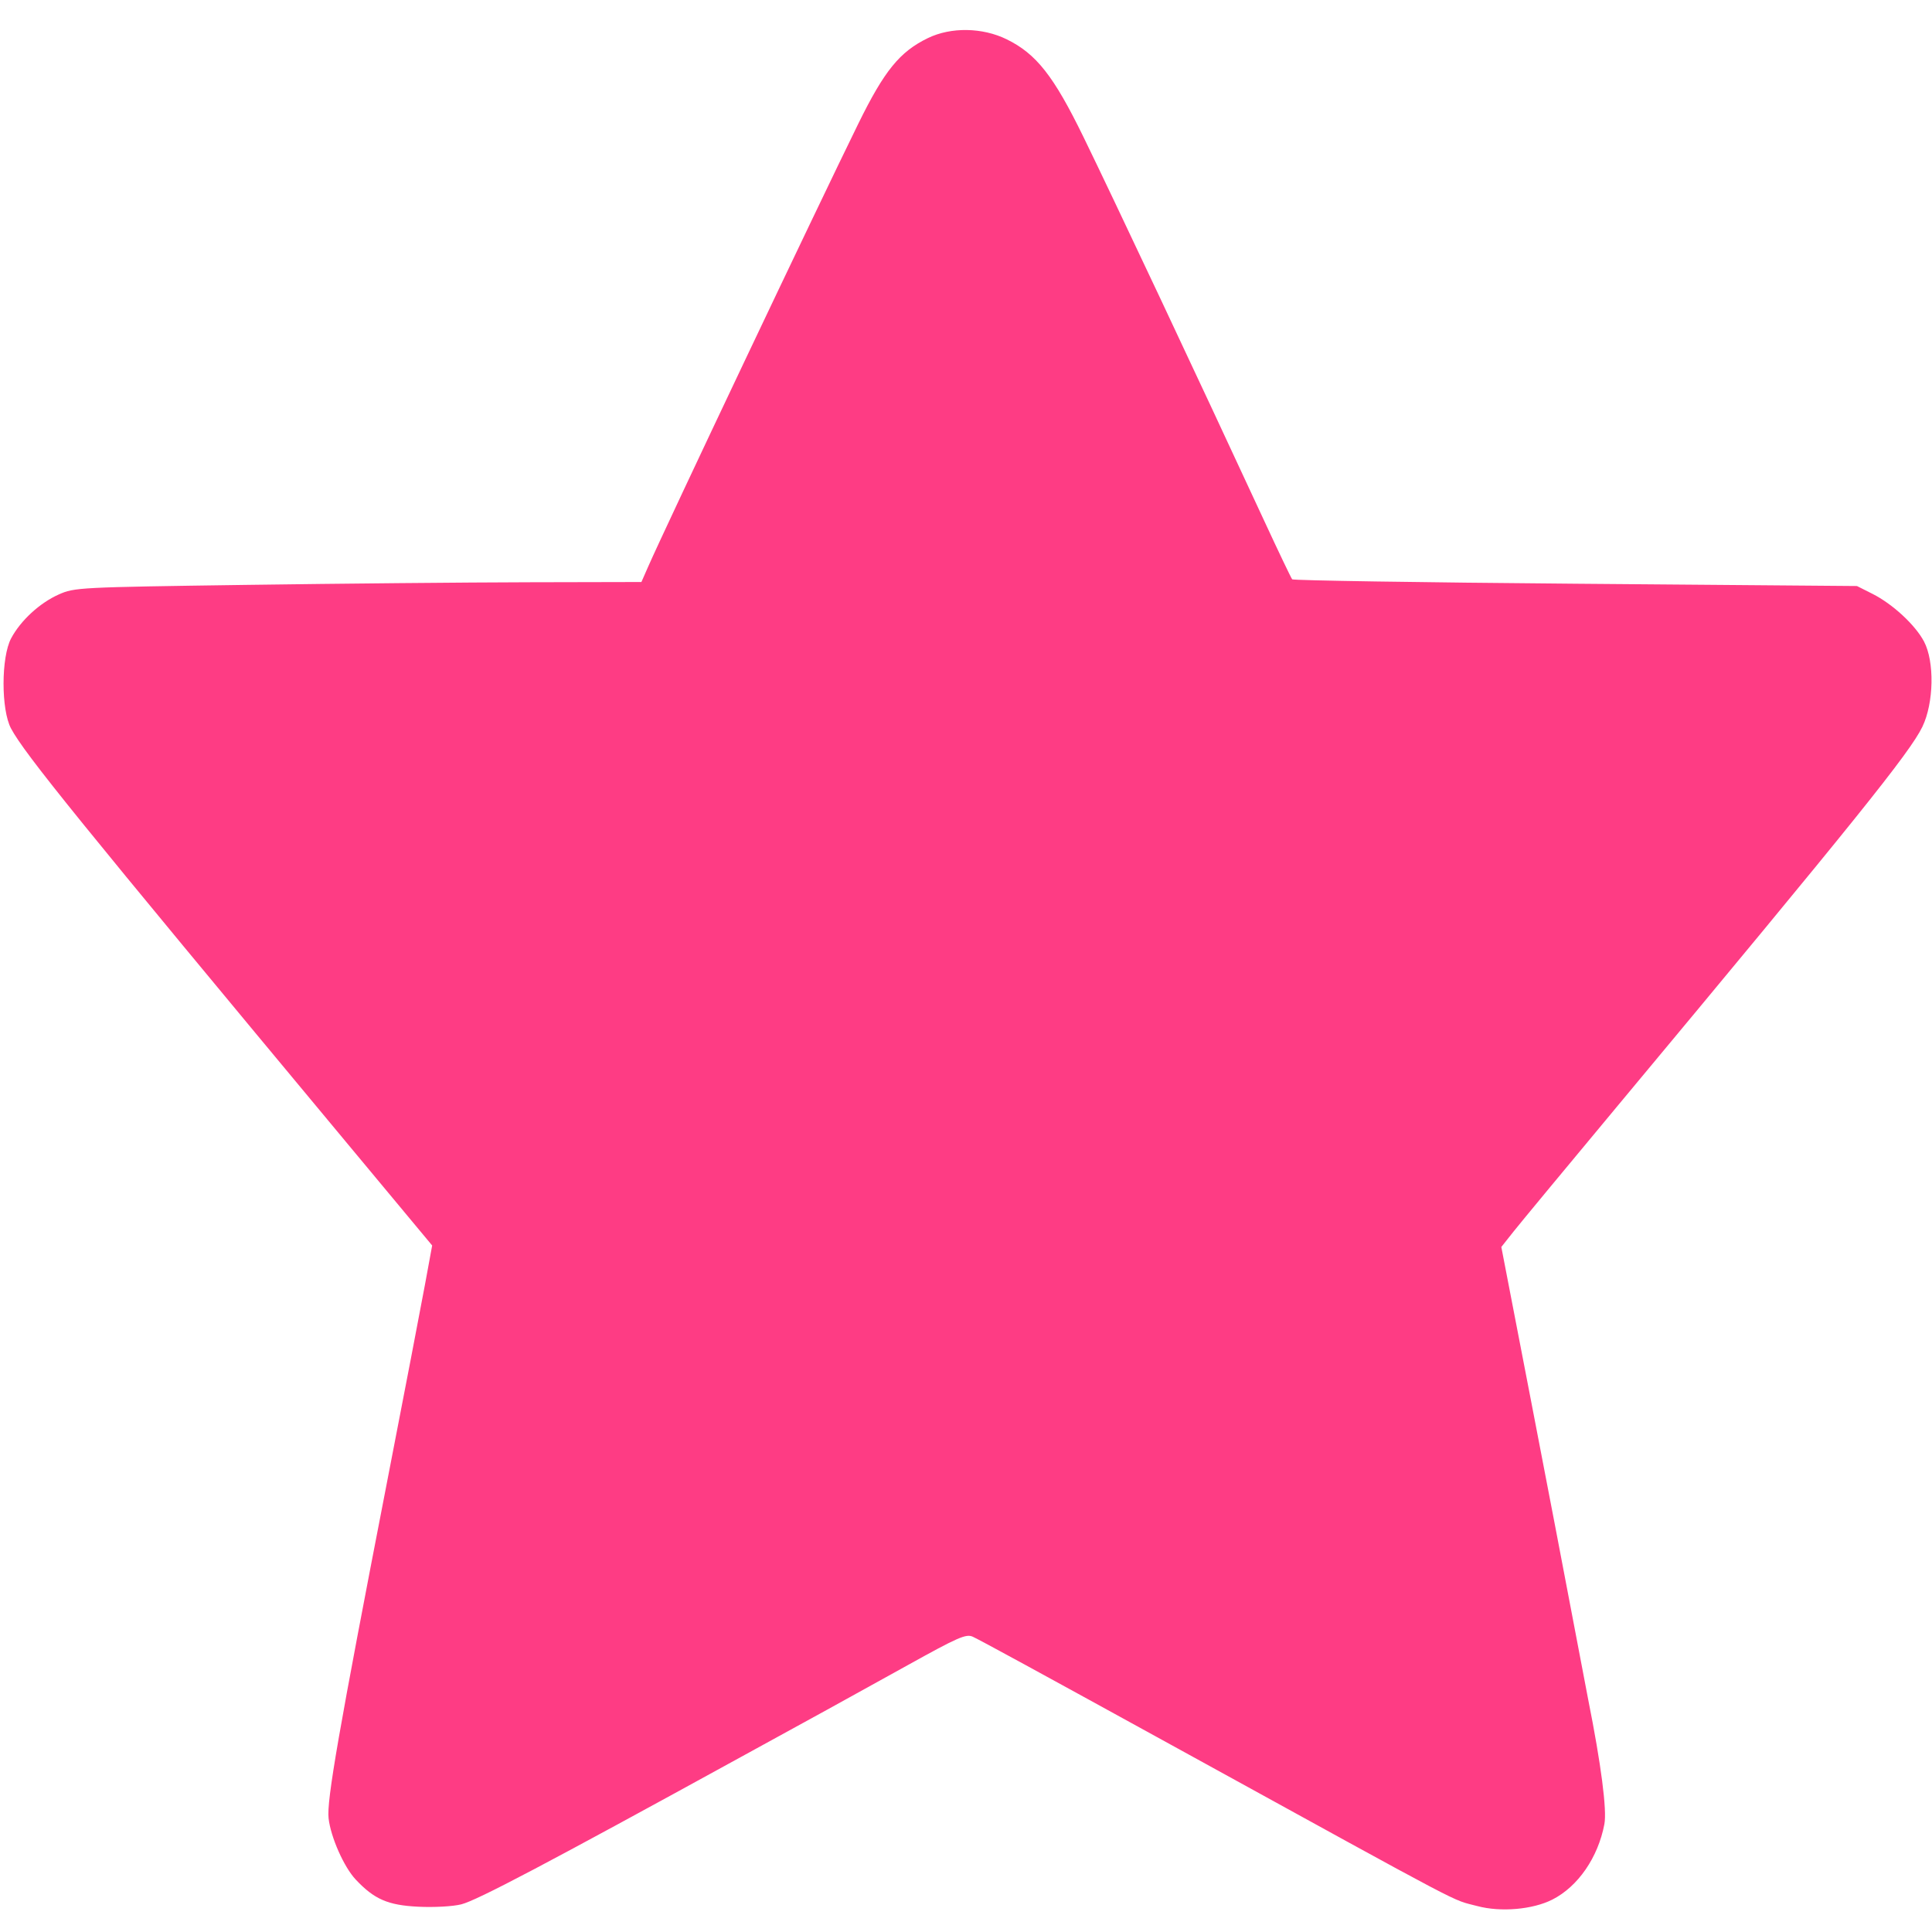
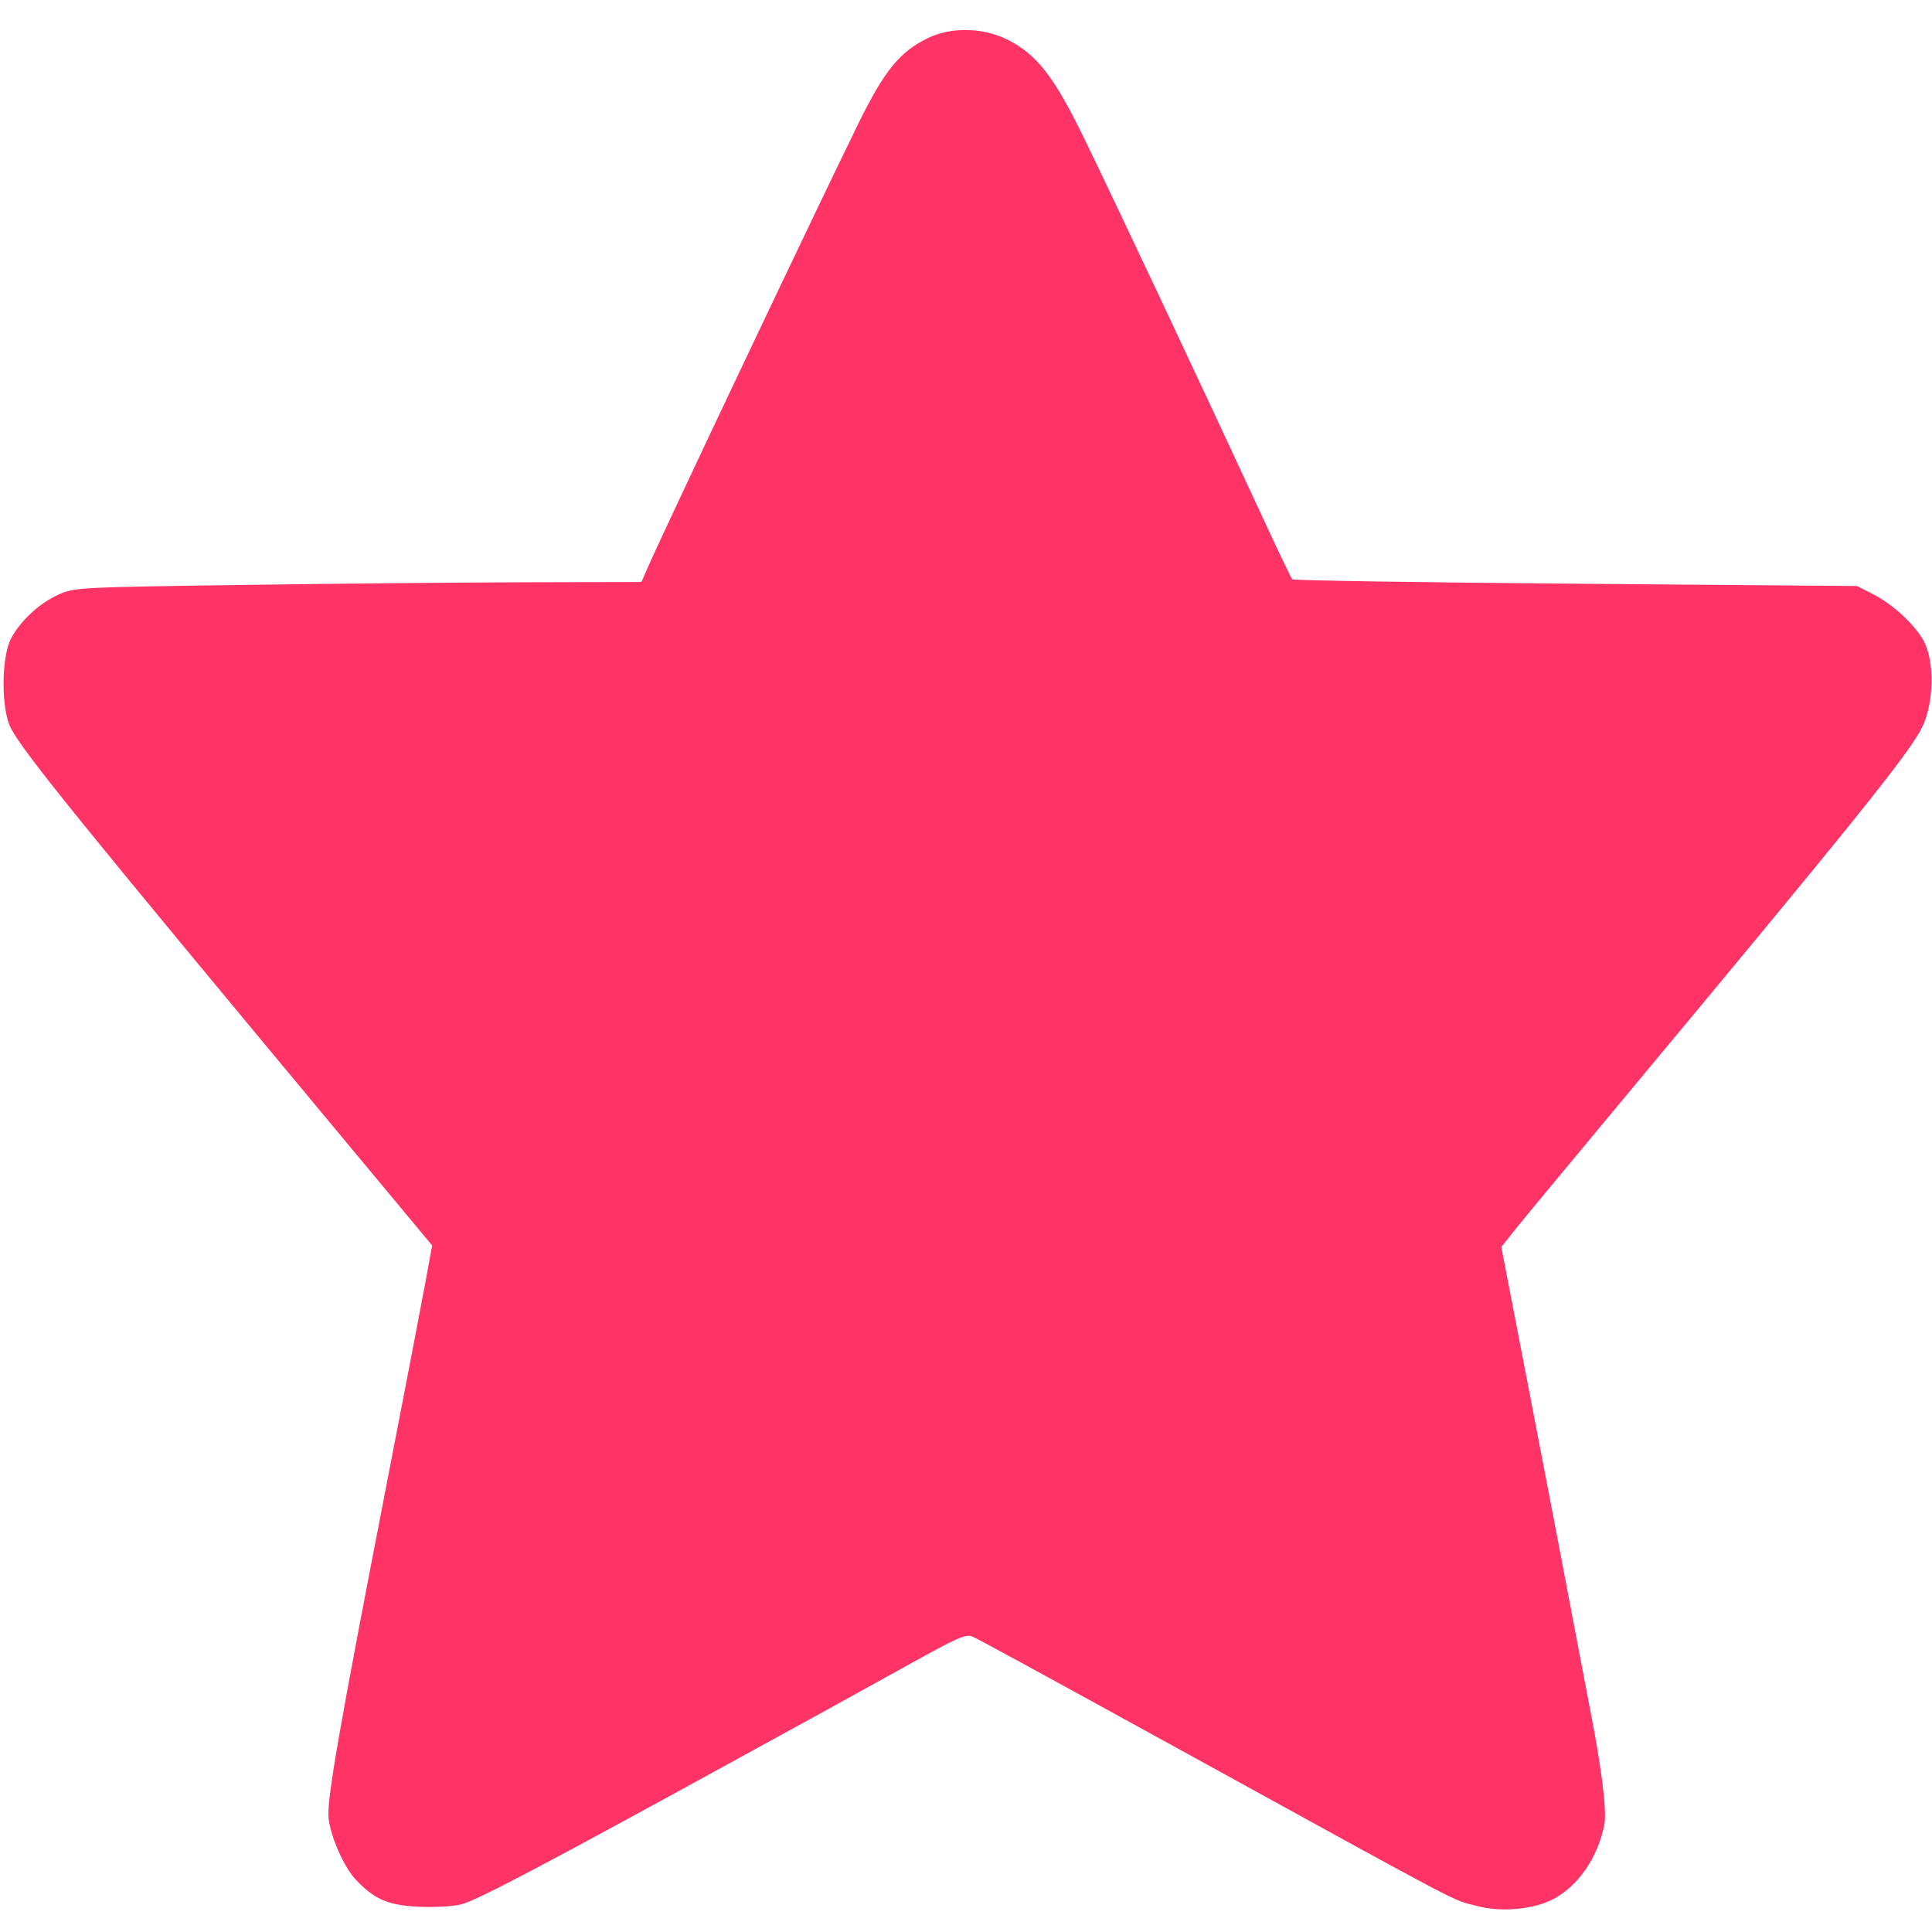
<svg xmlns="http://www.w3.org/2000/svg" version="1.1" id="svg1" width="100" height="100" viewBox="0 0 600.601 600.601">
  <defs id="defs1" />
  <g id="g1">
-     <path style="fill:#fe3c84" d="m 459.271,592.545 c -8.595,-2.304 -0.242,2.089 -93,-48.913 -43.751,-24.056 -61.629,-33.804 -63.876,-34.828 -2.064,-0.94 -4.548,0.147 -20.238,8.859 -9.837,5.462 -21.036,11.653 -24.886,13.758 -3.85,2.105 -16,8.768 -27,14.808 -60.461,33.198 -81.996,44.545 -86.862,45.77 -2.634,0.663 -8.463,0.986 -13.4,0.742 -9.423,-0.466 -13.652,-2.304 -19.431,-8.448 -3.654,-3.884 -7.763,-13.159 -8.433,-19.036 -0.625,-5.478 3.082,-26.796 18.231,-104.827 5.232,-26.95 10.516,-54.455 11.742,-61.122 l 2.229,-12.122 -27.037,-32.493 C 24.722,255.441 7.686,234.411 3.433,226.468 c -3.12,-5.826 -3.101,-22.169 0.033,-28.038 2.958,-5.541 8.874,-10.987 14.805,-13.628 4.889,-2.178 6.181,-2.244 58,-2.974 29.15,-0.411 68.778,-0.781 88.063,-0.822 l 35.063,-0.076 2.085,-4.75 c 5.526,-12.587 52.457,-111.509 65.351,-137.75 8.105,-16.493 12.871,-22.352 21.639,-26.598 7.172,-3.473 16.937,-3.317 24.49,0.392 9.194,4.515 14.584,11.368 23.818,30.283 9.523,19.508 35.215,74.066 56.237,119.423 4.461,9.625 8.368,17.796 8.683,18.158 0.315,0.362 39.947,0.981 88.072,1.374 l 87.5,0.716 4.84,2.438 c 6.222,3.135 13.241,9.621 15.982,14.768 3.331,6.256 3.097,19.142 -0.481,26.545 -3.877,8.02 -20.629,28.856 -94.841,117.961 -15.675,18.821 -30.2,36.366 -32.277,38.99 l -3.777,4.771 9.057,46.889 c 4.981,25.789 10.837,56.339 13.013,67.889 2.176,11.55 4.405,23.25 4.953,26 4.005,20.081 5.844,34.271 5.01,38.661 -1.967,10.355 -8.211,19.402 -16.178,23.439 -6.109,3.096 -16.059,3.956 -23.301,2.015 z" id="path1" />
+     <path style="fill:#ff3366;fill-opacity:1" d="m 459.271,592.545 c -8.595,-2.304 -0.242,2.089 -93,-48.913 -43.751,-24.056 -61.629,-33.804 -63.876,-34.828 -2.064,-0.94 -4.548,0.147 -20.238,8.859 -9.837,5.462 -21.036,11.653 -24.886,13.758 -3.85,2.105 -16,8.768 -27,14.808 -60.461,33.198 -81.996,44.545 -86.862,45.77 -2.634,0.663 -8.463,0.986 -13.4,0.742 -9.423,-0.466 -13.652,-2.304 -19.431,-8.448 -3.654,-3.884 -7.763,-13.159 -8.433,-19.036 -0.625,-5.478 3.082,-26.796 18.231,-104.827 5.232,-26.95 10.516,-54.455 11.742,-61.122 l 2.229,-12.122 -27.037,-32.493 C 24.722,255.441 7.686,234.411 3.433,226.468 c -3.12,-5.826 -3.101,-22.169 0.033,-28.038 2.958,-5.541 8.874,-10.987 14.805,-13.628 4.889,-2.178 6.181,-2.244 58,-2.974 29.15,-0.411 68.778,-0.781 88.063,-0.822 l 35.063,-0.076 2.085,-4.75 c 5.526,-12.587 52.457,-111.509 65.351,-137.75 8.105,-16.493 12.871,-22.352 21.639,-26.598 7.172,-3.473 16.937,-3.317 24.49,0.392 9.194,4.515 14.584,11.368 23.818,30.283 9.523,19.508 35.215,74.066 56.237,119.423 4.461,9.625 8.368,17.796 8.683,18.158 0.315,0.362 39.947,0.981 88.072,1.374 l 87.5,0.716 4.84,2.438 c 6.222,3.135 13.241,9.621 15.982,14.768 3.331,6.256 3.097,19.142 -0.481,26.545 -3.877,8.02 -20.629,28.856 -94.841,117.961 -15.675,18.821 -30.2,36.366 -32.277,38.99 l -3.777,4.771 9.057,46.889 c 4.981,25.789 10.837,56.339 13.013,67.889 2.176,11.55 4.405,23.25 4.953,26 4.005,20.081 5.844,34.271 5.01,38.661 -1.967,10.355 -8.211,19.402 -16.178,23.439 -6.109,3.096 -16.059,3.956 -23.301,2.015 z" id="path1" />
  </g>
</svg>
